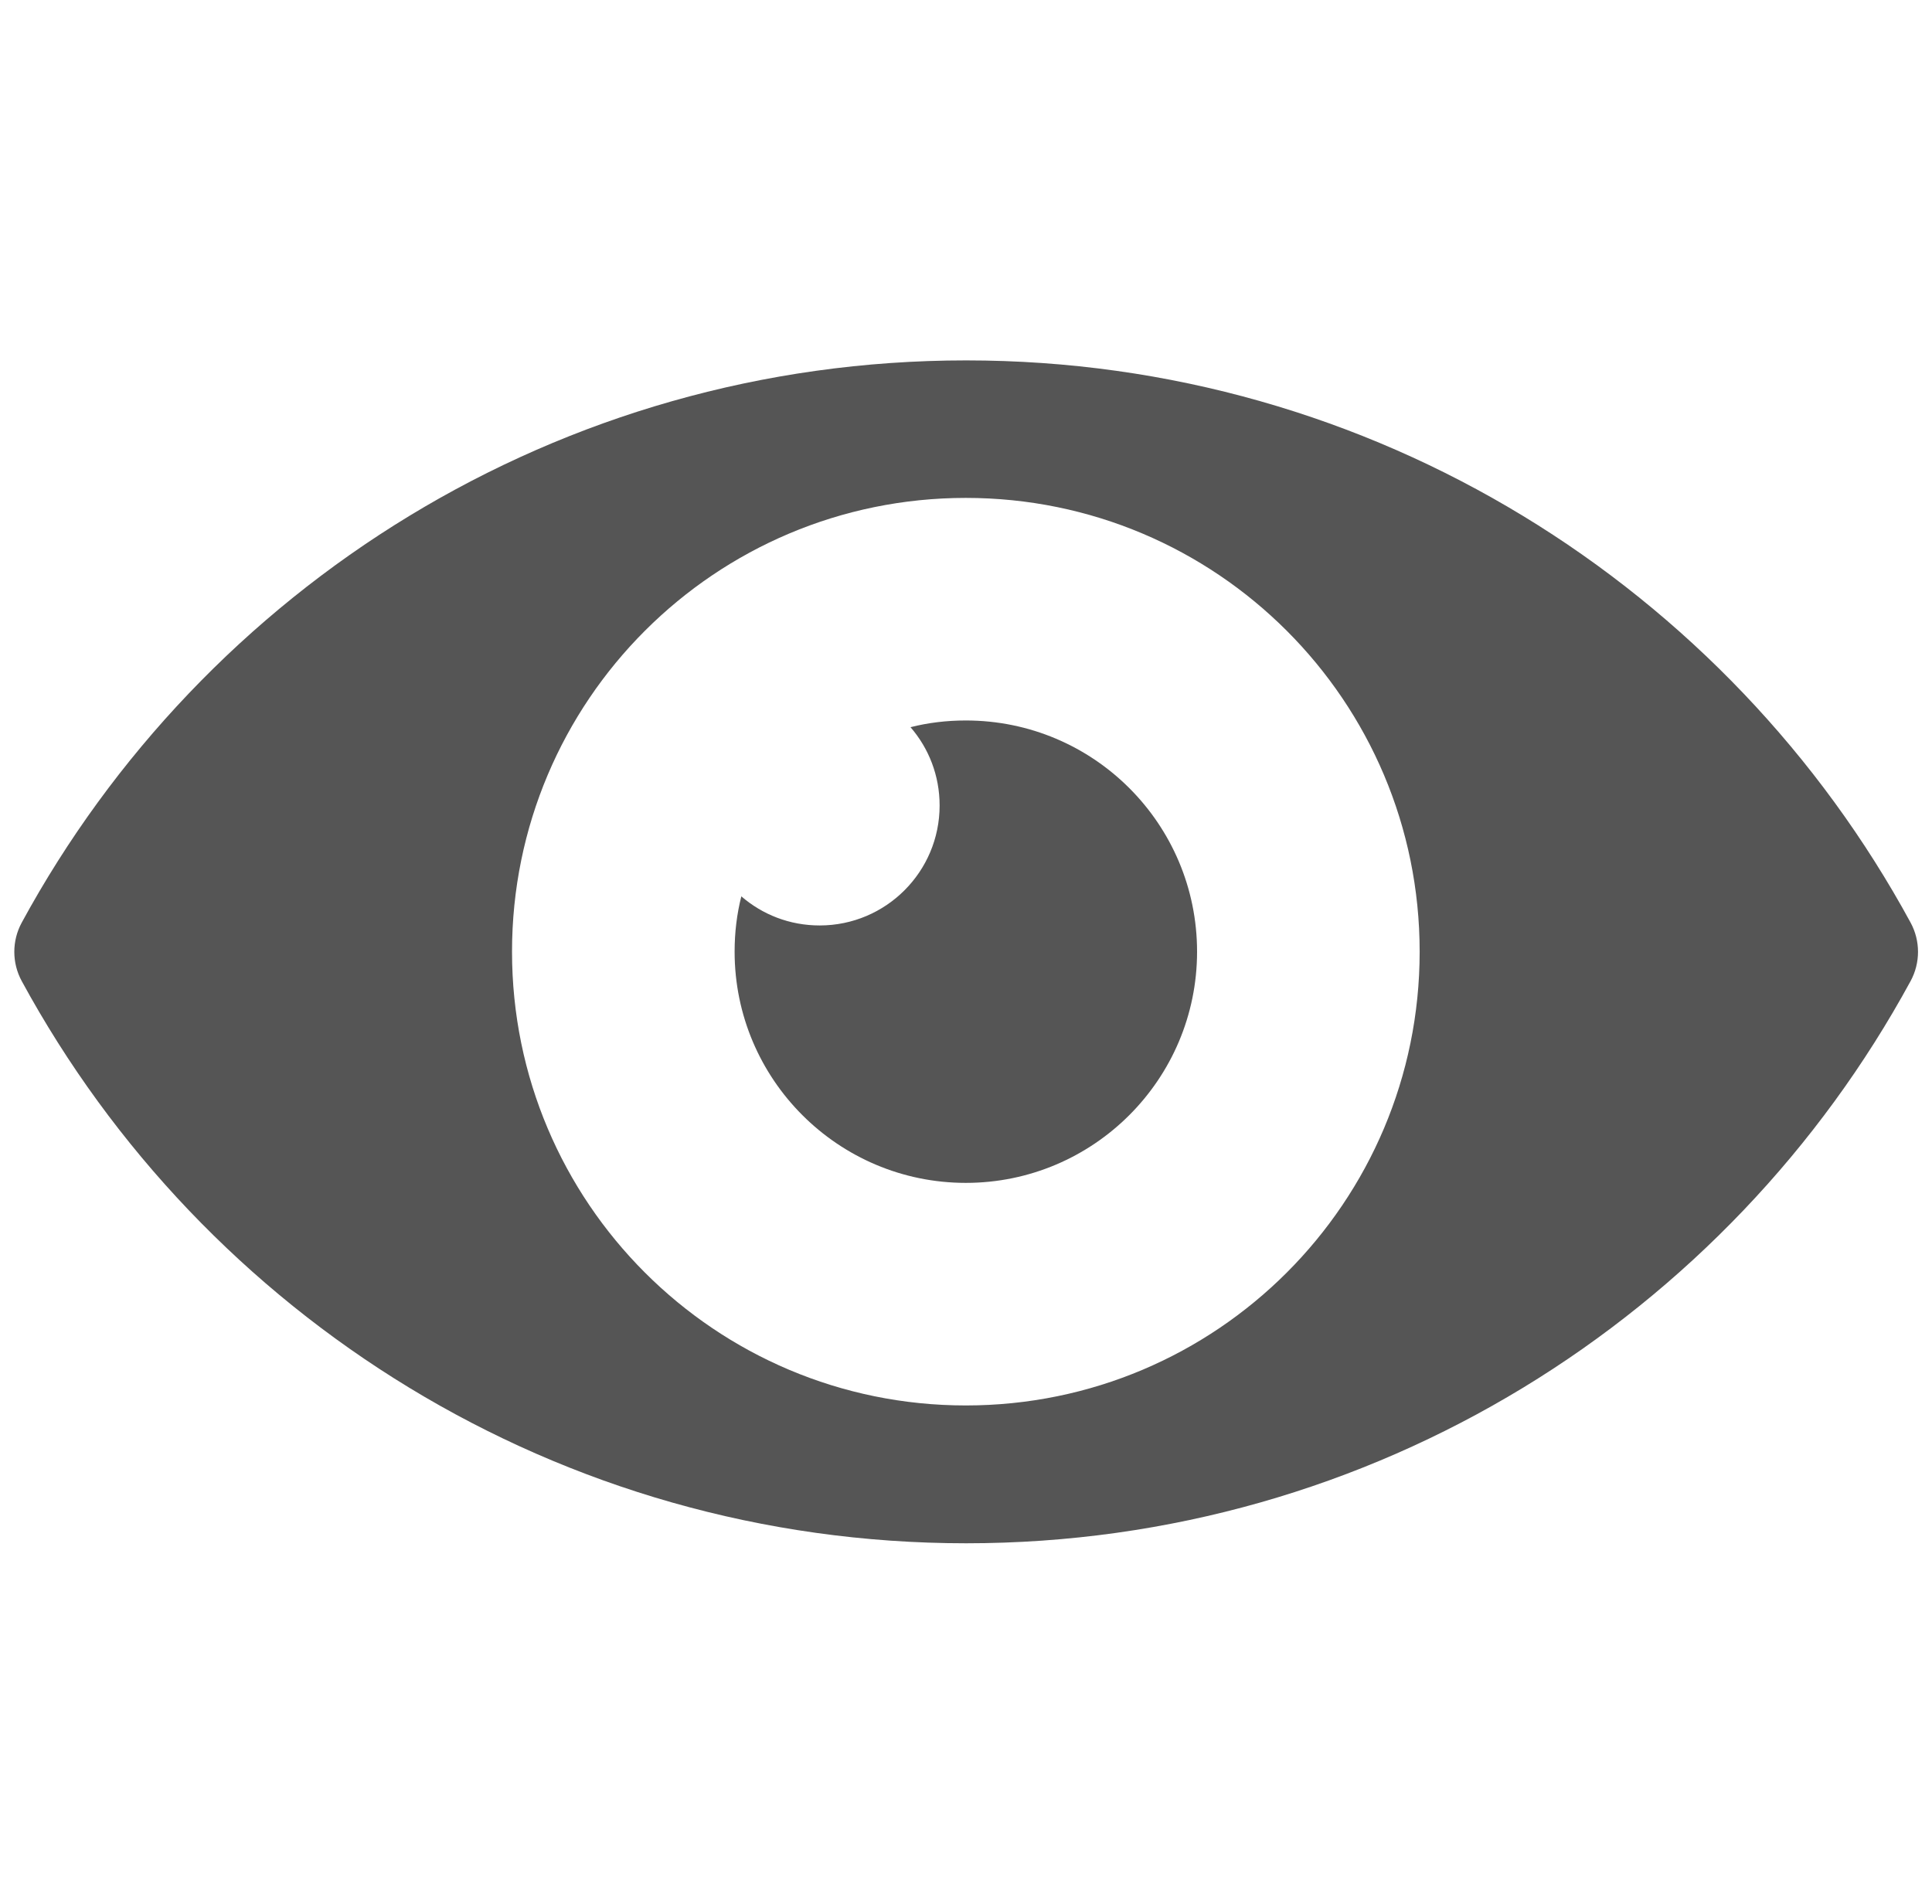
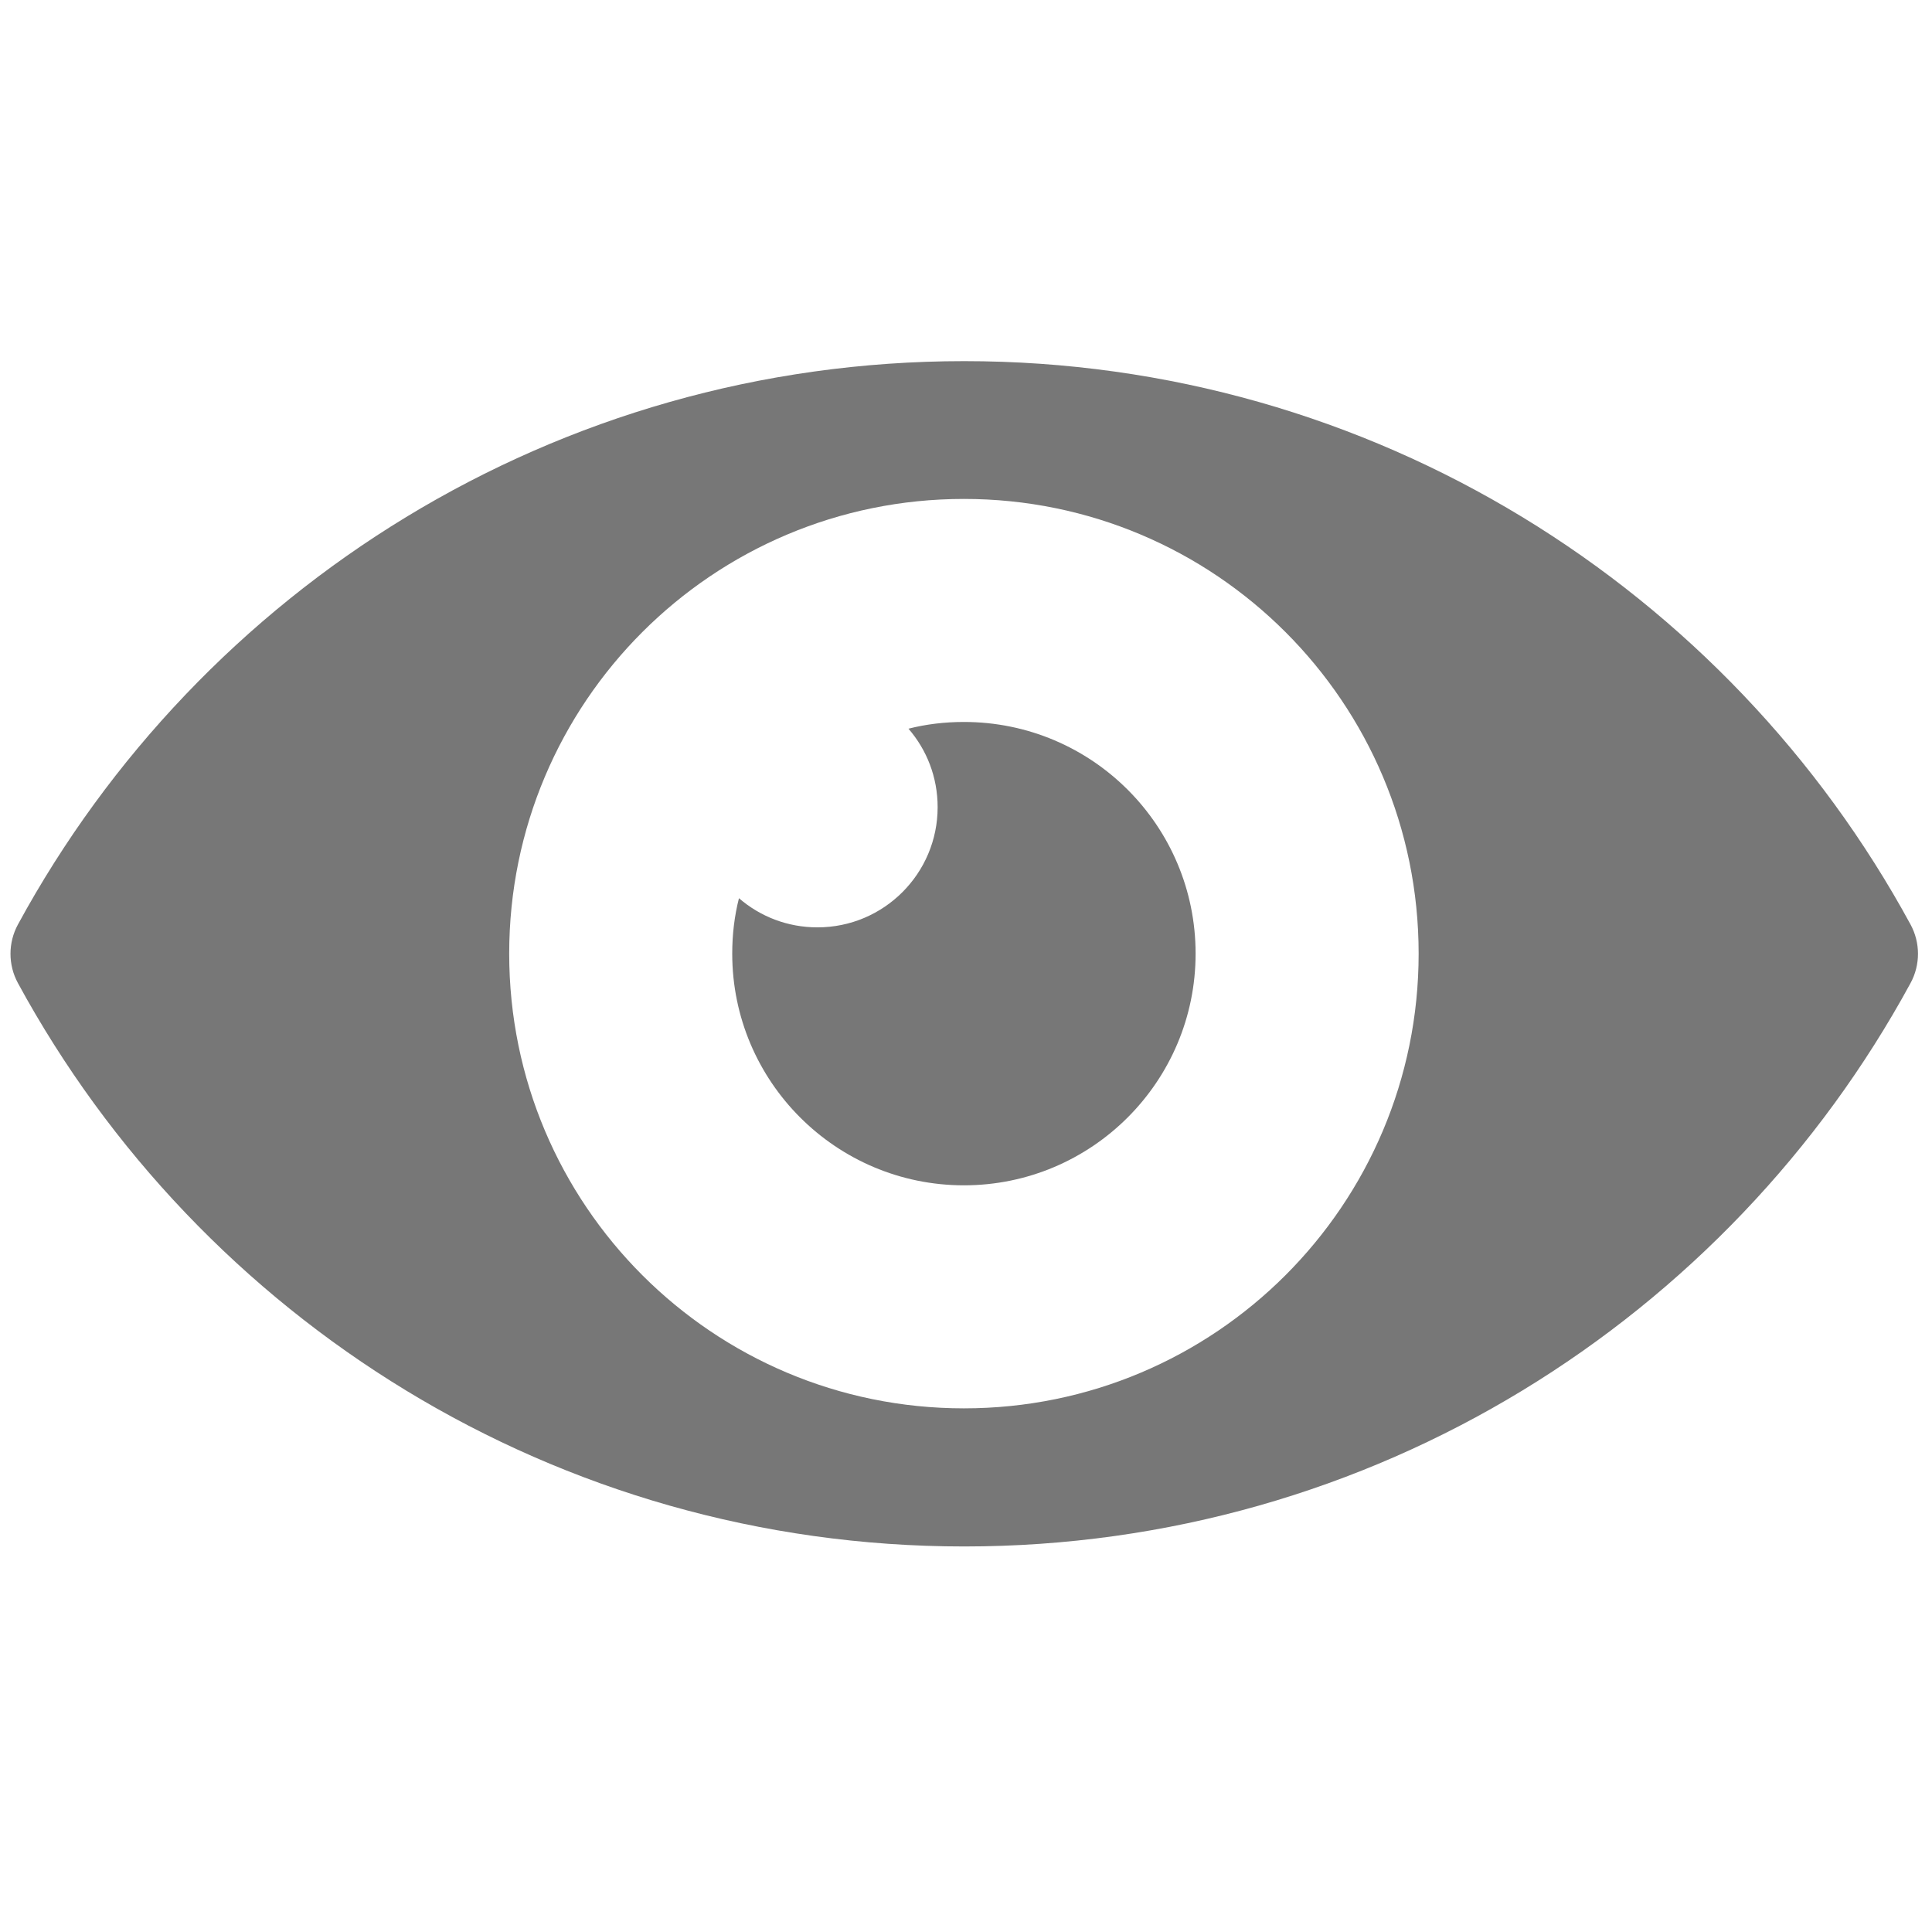
- <svg xmlns="http://www.w3.org/2000/svg" version="1.1" id="Capa_1" x="0px" y="0px" viewBox="118.9 0 604.1 595.3" enable-background="new 118.9 0 604.1 595.3" xml:space="preserve">
+ <svg xmlns="http://www.w3.org/2000/svg" version="1.1" id="Capa_1" x="0px" y="0px" viewBox="239 0 602.9 595.3" enable-background="new 239 0 602.9 595.3" xml:space="preserve">
  <g>
    <g>
-       <path fill="#555555" d="M716.3,306.8c3.1-5.7,3.1-12.6,0-18.3c-56.9-104.7-167.8-175.8-295.3-175.8s-238.4,71.1-295.3,175.8    c-3.1,5.7-3.1,12.6,0,18.3c56.9,104.7,167.8,175.8,295.3,175.8S659.4,411.5,716.3,306.8z M420.9,439.5    c-78.4,0-141.9-63.5-141.9-141.9s63.5-141.9,141.9-141.9s141.9,63.5,141.9,141.9S499.3,439.5,420.9,439.5z" />
-       <path fill="#555555" d="M420.9,225.3c-6,0-11.8,0.7-17.3,2.1c5.7,6.6,9.1,15.1,9.1,24.5c0,20.7-16.8,37.5-37.5,37.5    c-9.4,0-17.9-3.4-24.5-9.1c-1.4,5.5-2.1,11.3-2.1,17.3c0,39.9,32.4,72.3,72.3,72.3s72.3-32.4,72.3-72.3S460.9,225.3,420.9,225.3z" />
+       <path fill="#777777" d="M835.2,306.8c3.1-5.7,3.1-12.6,0-18.3c-56.9-104.7-167.8-175.8-295.3-175.8s-238.4,71.1-295.3,175.8    c-3.1,5.7-3.1,12.6,0,18.3c56.9,104.7,167.8,175.8,295.3,175.8S778.3,411.5,835.2,306.8z M539.8,439.5    c-78.4,0-141.9-63.5-141.9-141.9s63.5-141.9,141.9-141.9s141.9,63.5,141.9,141.9S618.2,439.5,539.8,439.5z" />
+       <path fill="#777777" d="M539.8,225.3c-6,0-11.8,0.7-17.3,2.1c5.7,6.6,9.1,15.1,9.1,24.5c0,20.7-16.8,37.5-37.5,37.5    c-9.4,0-17.9-3.4-24.5-9.1c-1.4,5.5-2.1,11.3-2.1,17.3c0,39.9,32.4,72.3,72.3,72.3s72.3-32.4,72.3-72.3S579.8,225.3,539.8,225.3z" />
    </g>
  </g>
</svg>
